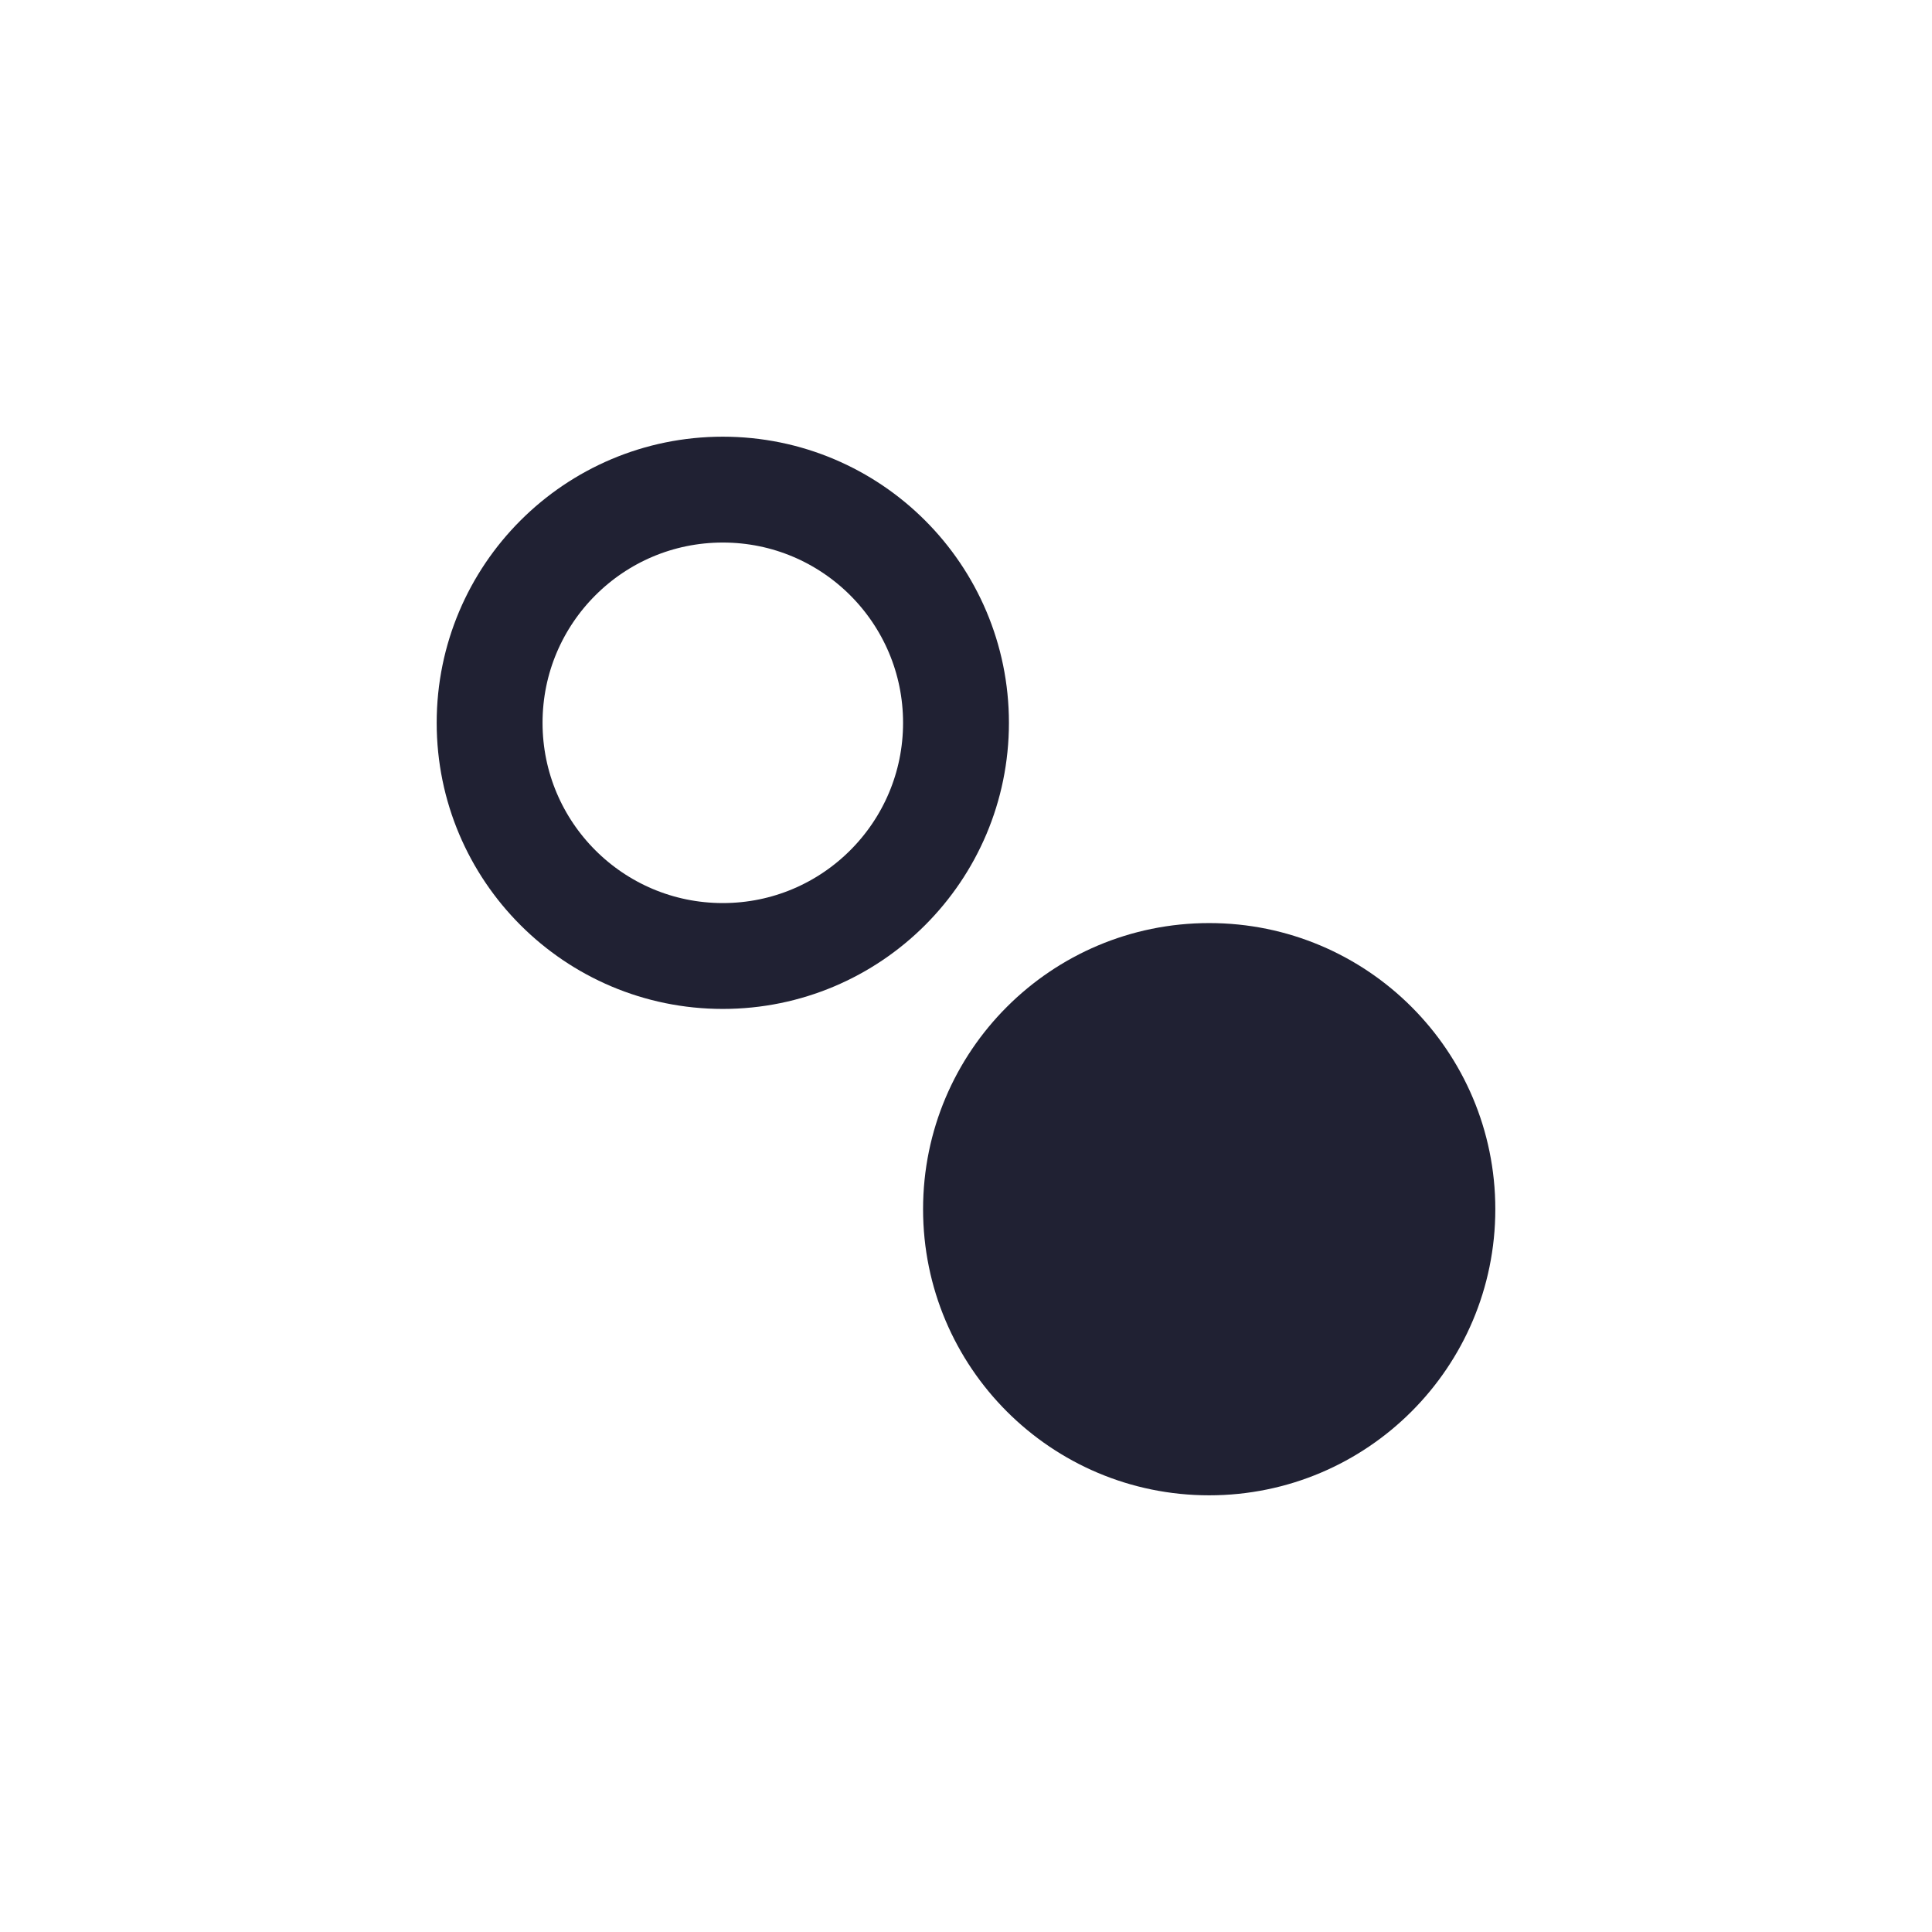
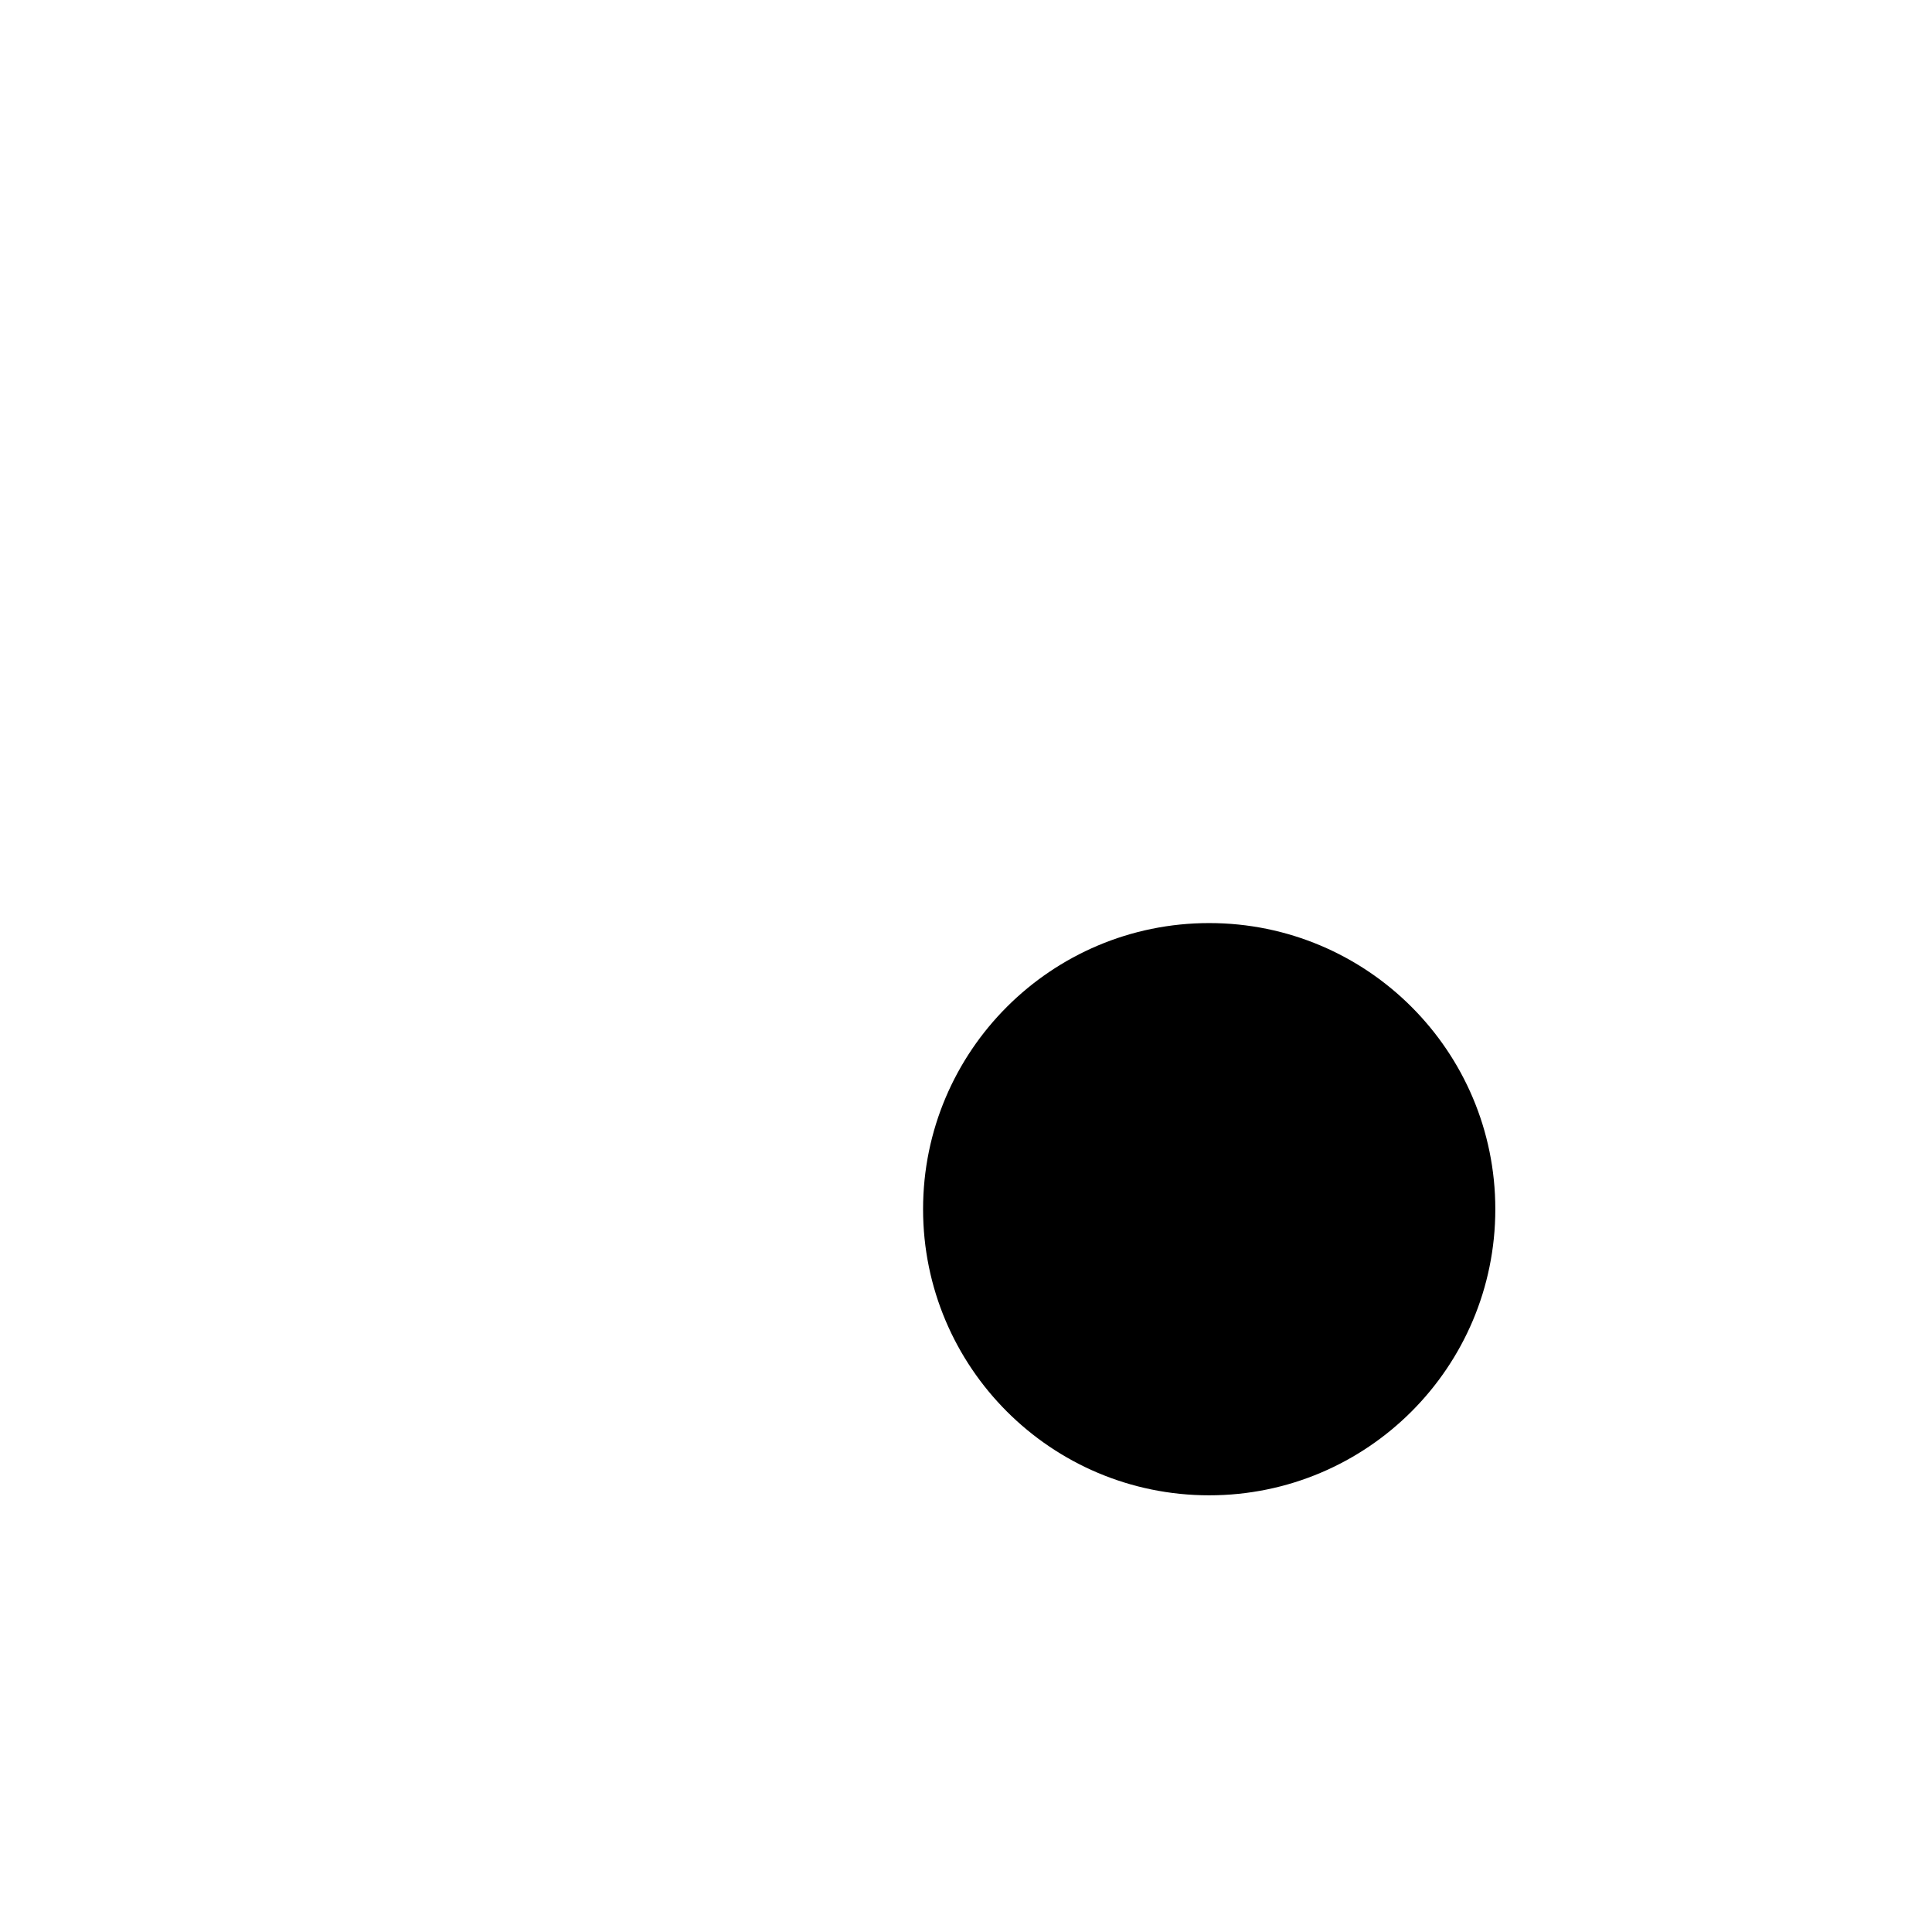
<svg xmlns="http://www.w3.org/2000/svg" viewBox="0 0 73 73">
-   <circle cx="27.311" cy="27.311" r="8.811" fill="none" stroke="#202133" stroke-width="4" />
-   <circle cx="45.689" cy="45.689" r="10.811" fill="#202133" stroke="none" />
+   <circle class="m" cx="27.311" cy="27.311" r="8.811" style="fill:none" stroke-width="4" />
+   <circle class="m" cx="45.689" cy="45.689" r="10.811" style="stroke:none" />
</svg>
